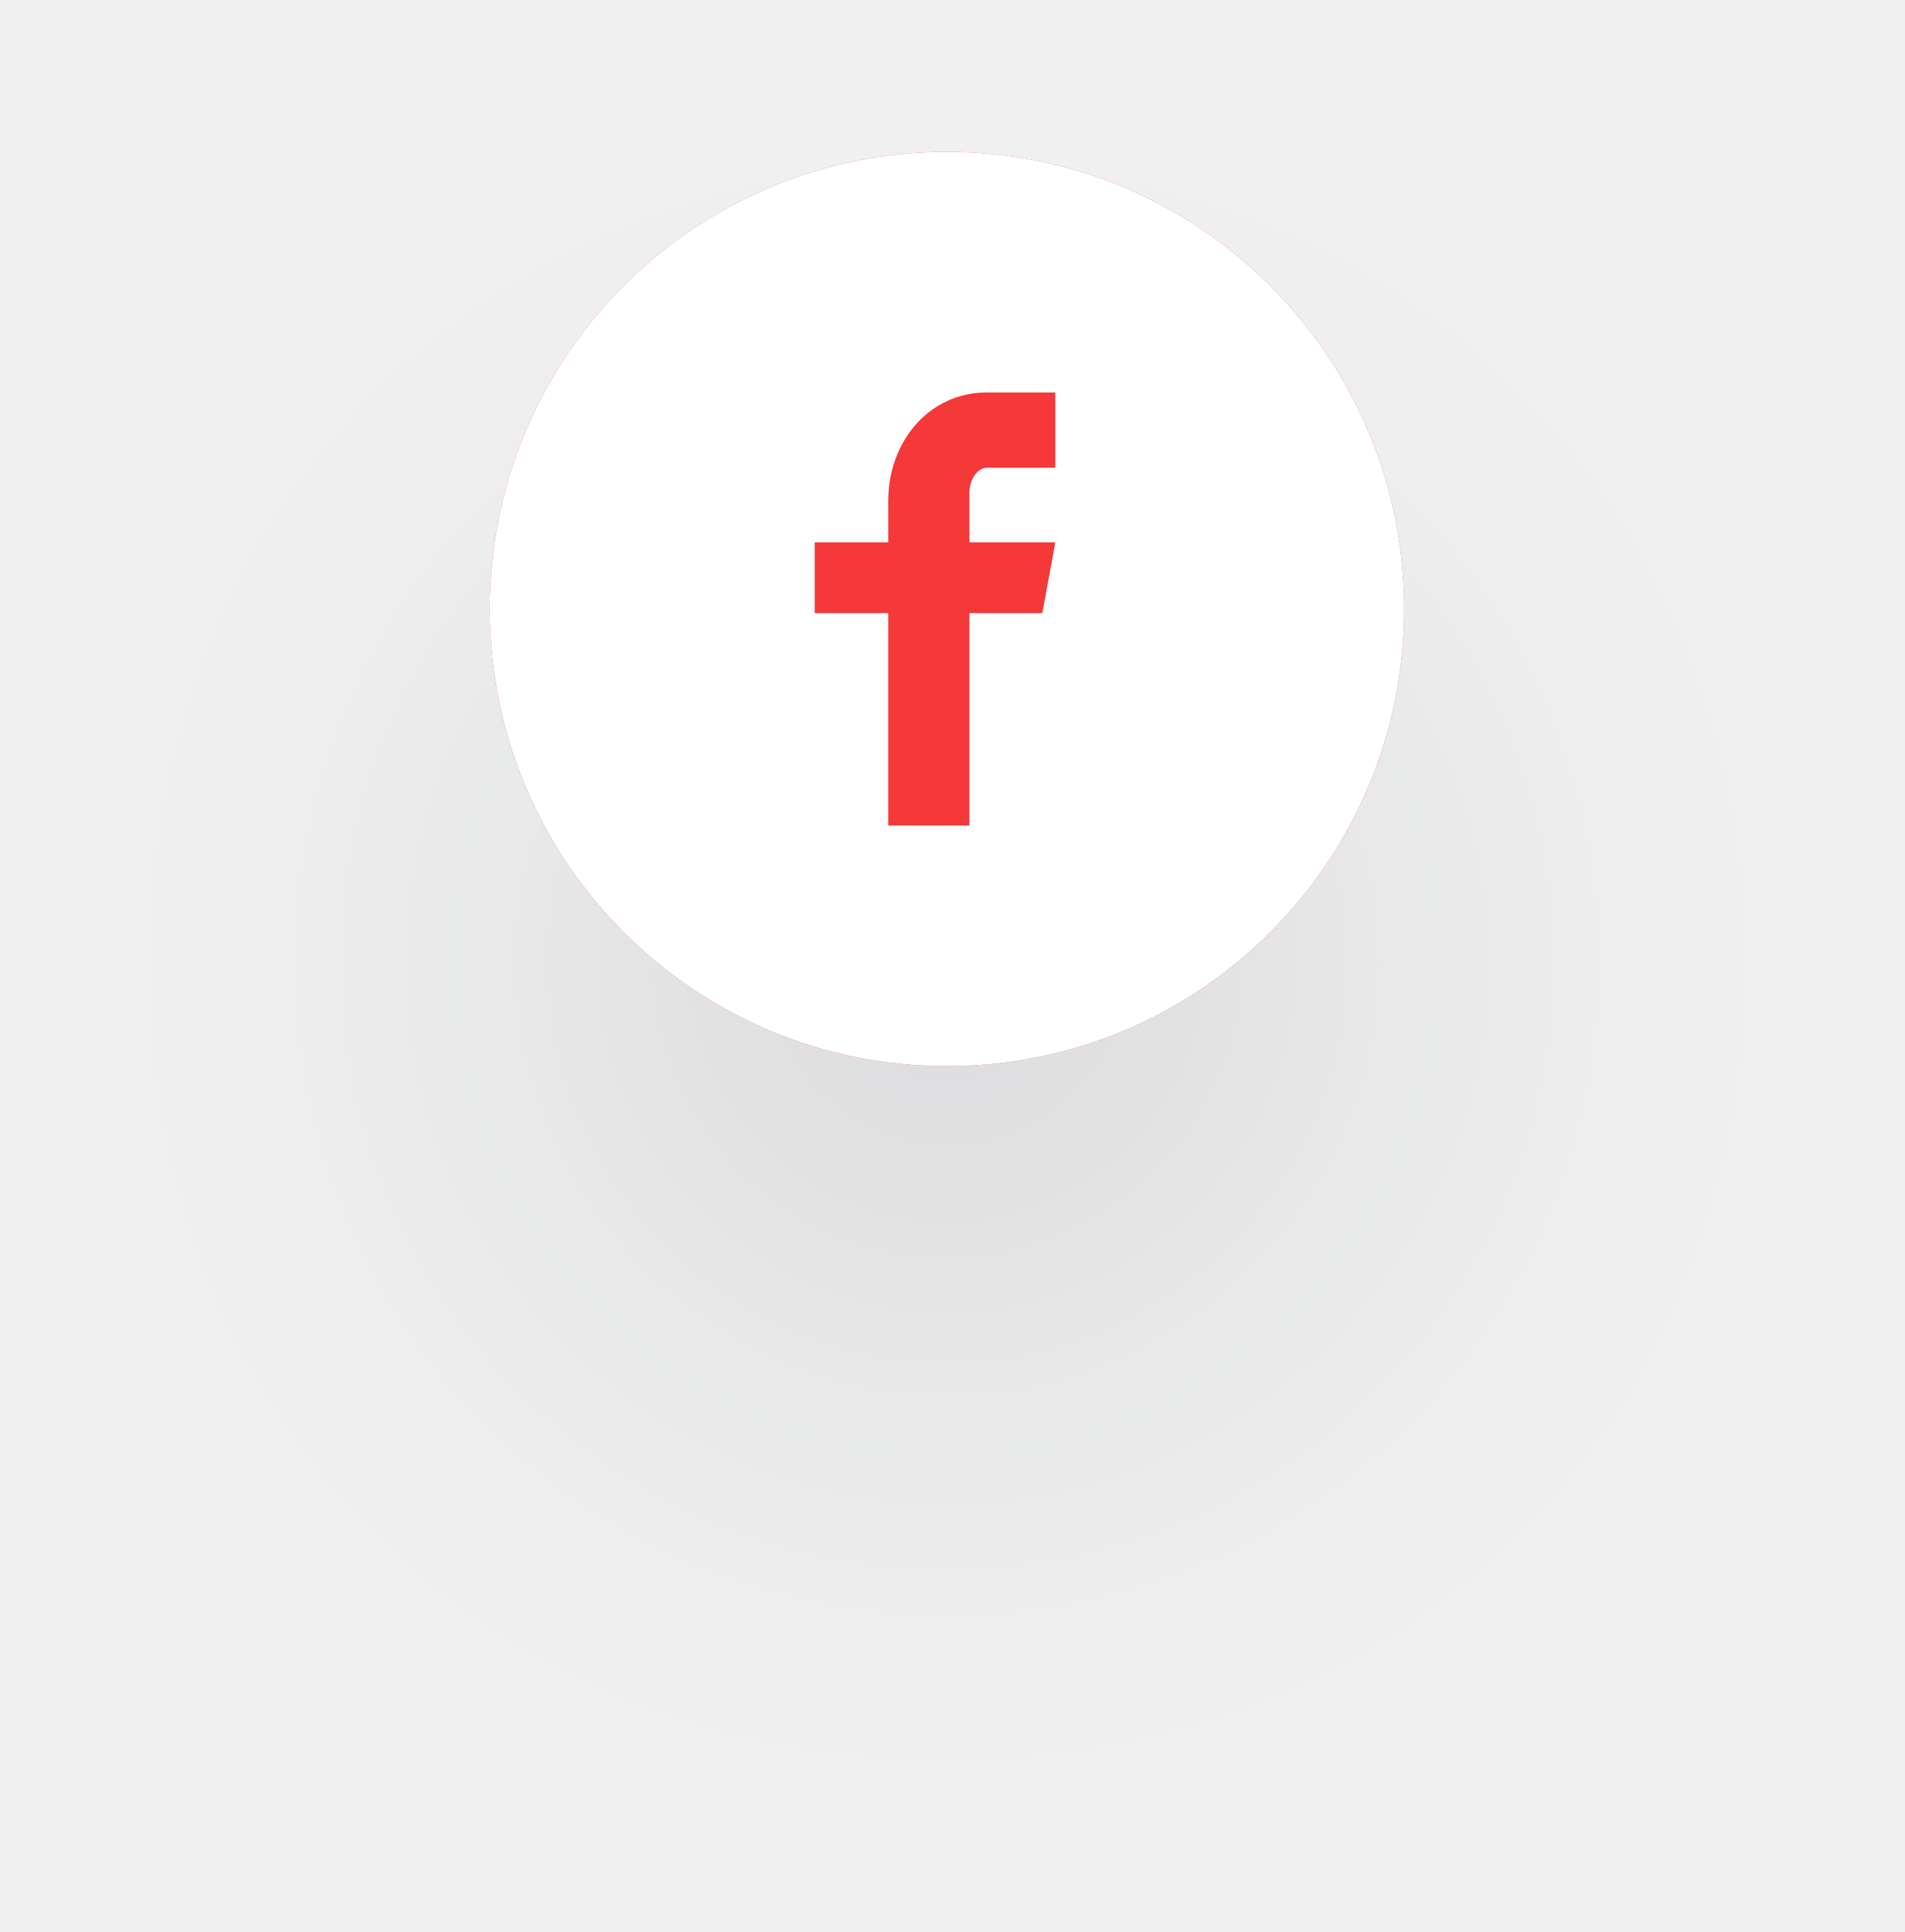
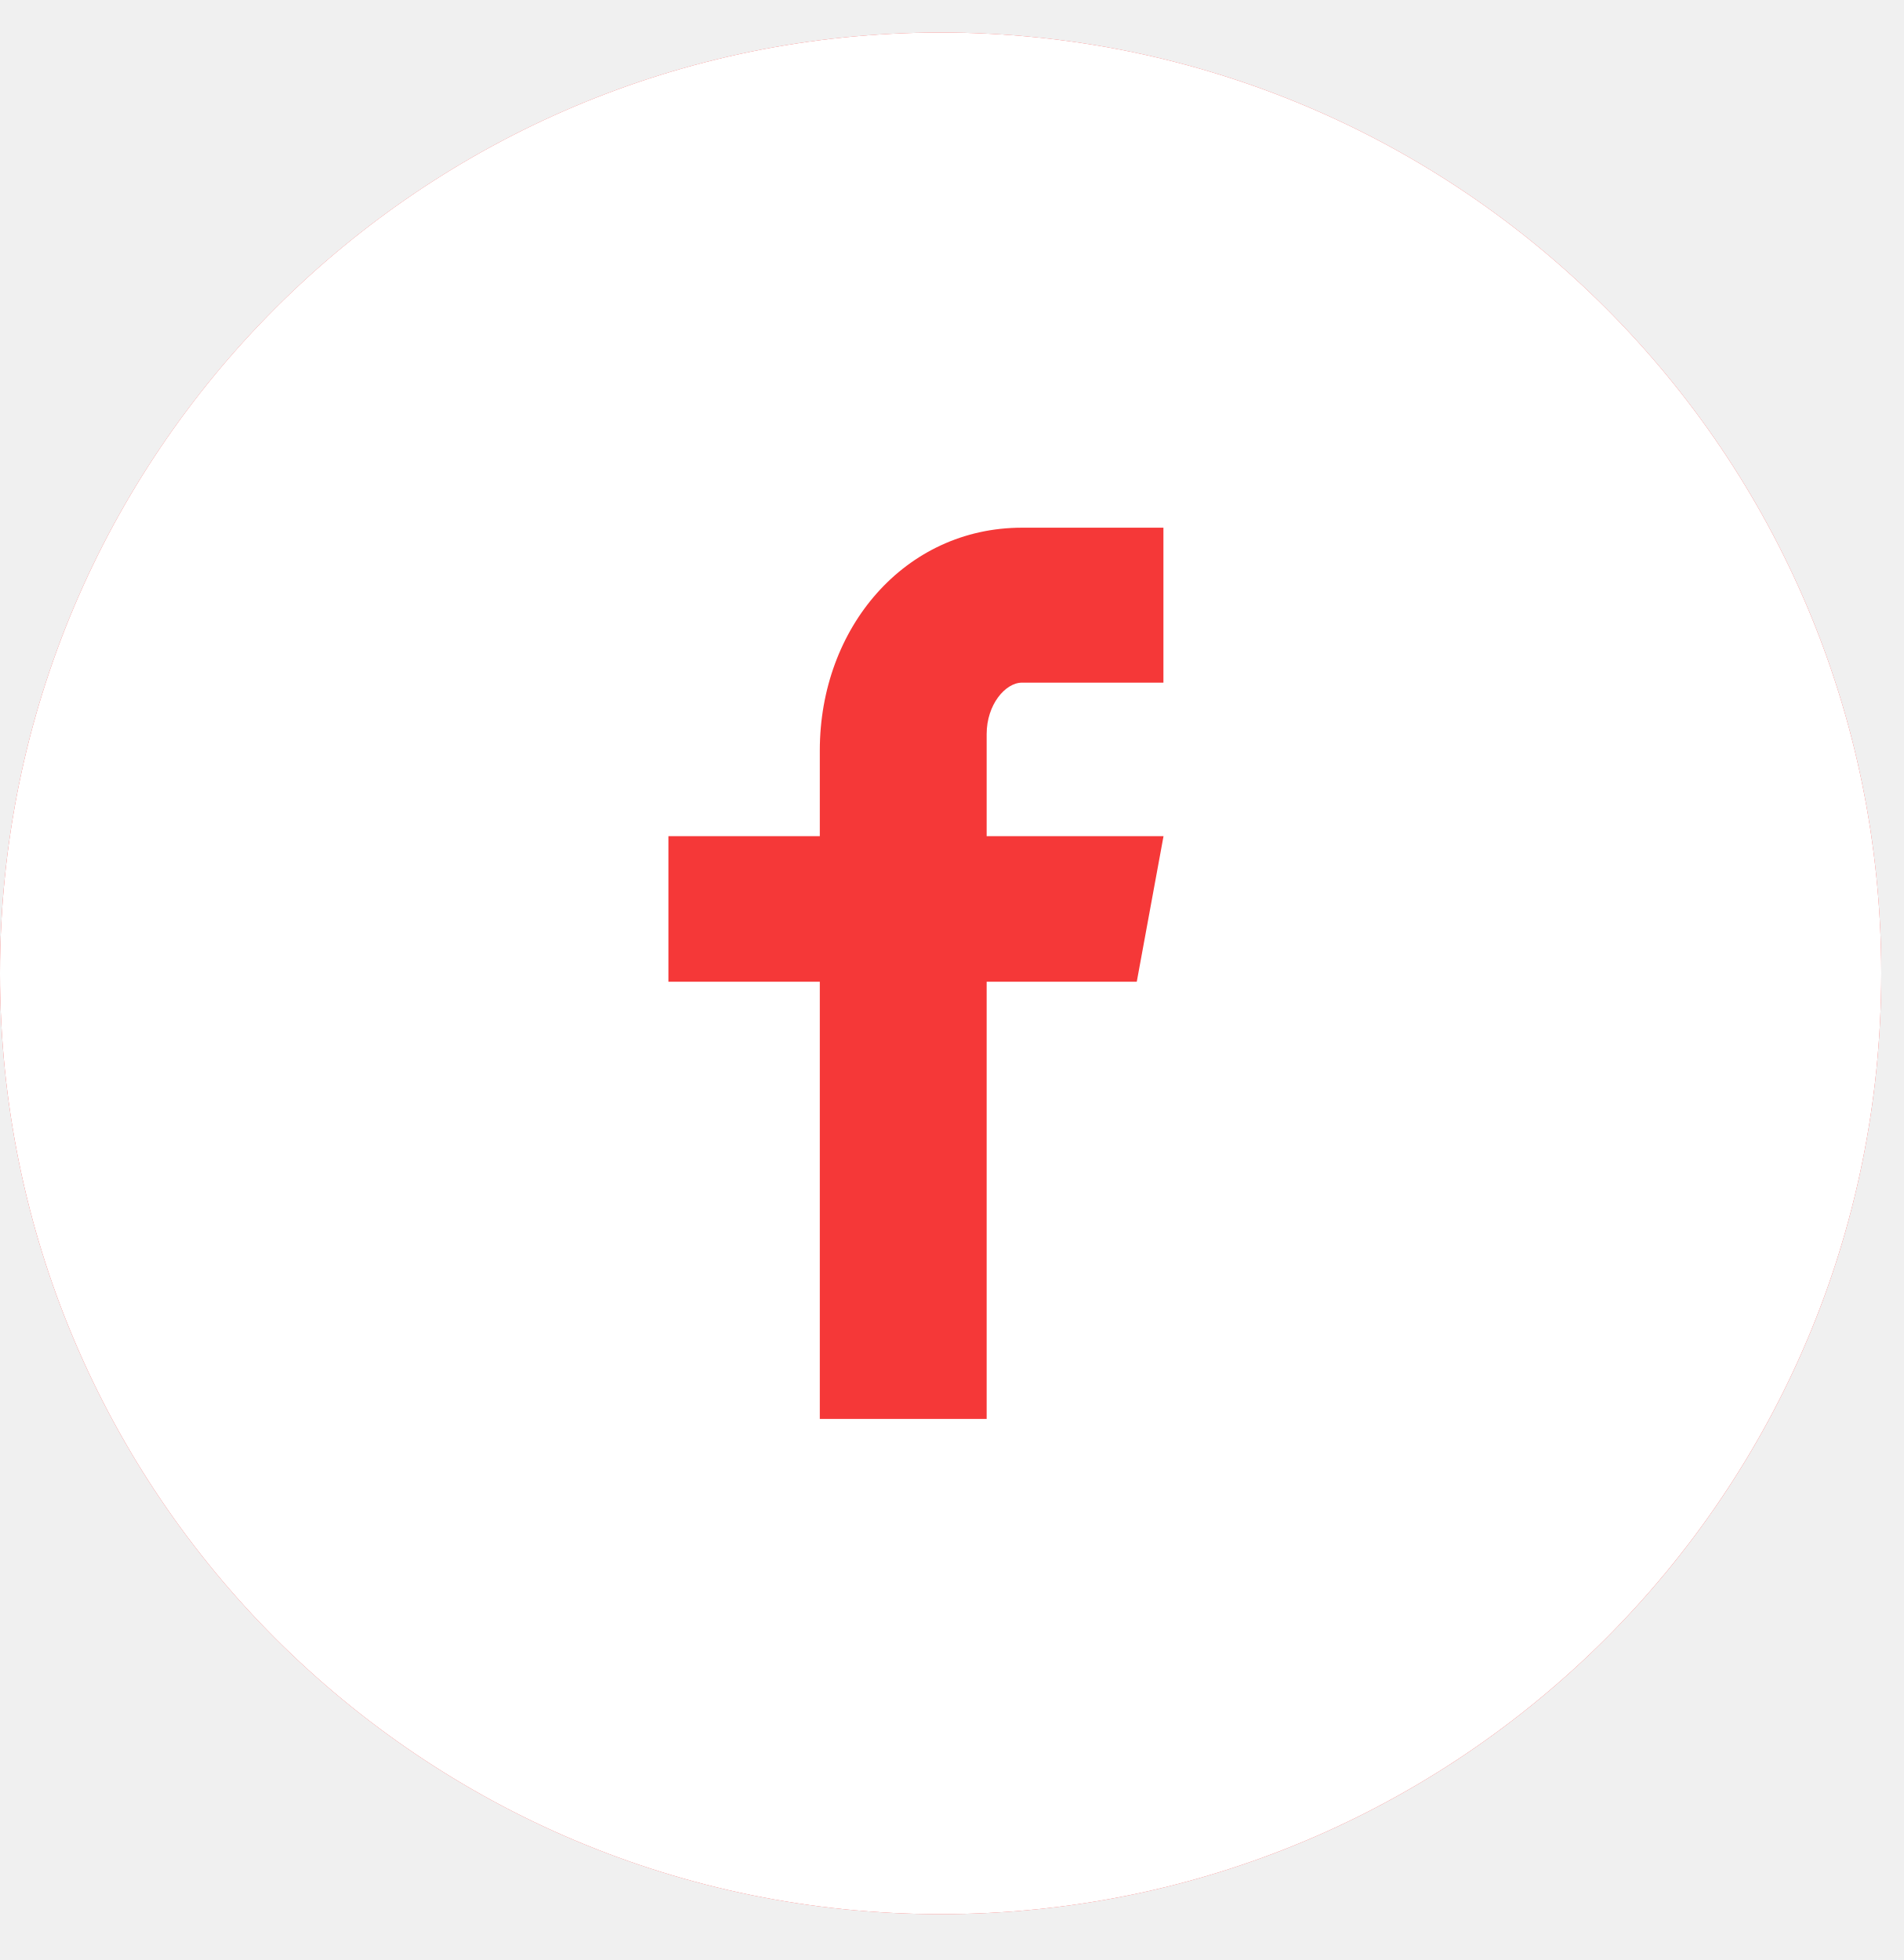
- <svg xmlns="http://www.w3.org/2000/svg" width="70" height="71" viewBox="0 0 70 71" fill="none">
-   <g filter="url(#filter0_d)">
-     <circle cx="34.8" cy="22.381" r="16.8" fill="#F53838" />
-   </g>
-   <path d="M34.8 5.581C25.521 5.581 18 13.102 18 22.381C18 31.659 25.521 39.181 34.8 39.181C44.078 39.181 51.6 31.659 51.6 22.381C51.6 13.102 44.078 5.581 34.8 5.581ZM38.779 17.19H36.254C35.955 17.19 35.623 17.584 35.623 18.107V19.931H38.781L38.303 22.531H35.623V30.338H32.642V22.531H29.939V19.931H32.642V18.401C32.642 16.207 34.165 14.423 36.254 14.423H38.779V17.19Z" fill="white" />
-   <defs>
-     <filter id="filter0_d" x="0" y="0.581" width="69.6" height="69.6" filterUnits="userSpaceOnUse" color-interpolation-filters="sRGB">
-       <feFlood flood-opacity="0" result="BackgroundImageFix" />
-       <feColorMatrix in="SourceAlpha" type="matrix" values="0 0 0 0 0 0 0 0 0 0 0 0 0 0 0 0 0 0 127 0" />
-       <feOffset dy="13" />
-       <feGaussianBlur stdDeviation="9" />
-       <feColorMatrix type="matrix" values="0 0 0 0 0.066 0 0 0 0 0.073 0 0 0 0 0.138 0 0 0 0.08 0" />
-       <feBlend mode="normal" in2="BackgroundImageFix" result="effect1_dropShadow" />
-       <feBlend mode="normal" in="SourceGraphic" in2="effect1_dropShadow" result="shape" />
-     </filter>
-   </defs>
+ <svg xmlns="http://www.w3.org/2000/svg" width="34" height="35" viewBox="0 0 34 35" fill="none">
+   <circle cx="16.8" cy="17.381" r="16.8" fill="#F53838" />
+   <path d="M16.8 0.581C7.521 0.581 0 8.102 0 17.381C0 26.659 7.521 34.181 16.8 34.181C26.078 34.181 33.6 26.659 33.6 17.381C33.6 8.102 26.078 0.581 16.8 0.581ZM20.779 12.19H18.254C17.955 12.19 17.622 12.584 17.622 13.107V14.931H20.781L20.303 17.531H17.622V25.338H14.642V17.531H11.938V14.931H14.642V13.401C14.642 11.207 16.165 9.423 18.254 9.423H20.779V12.19Z" fill="white" />
</svg>
